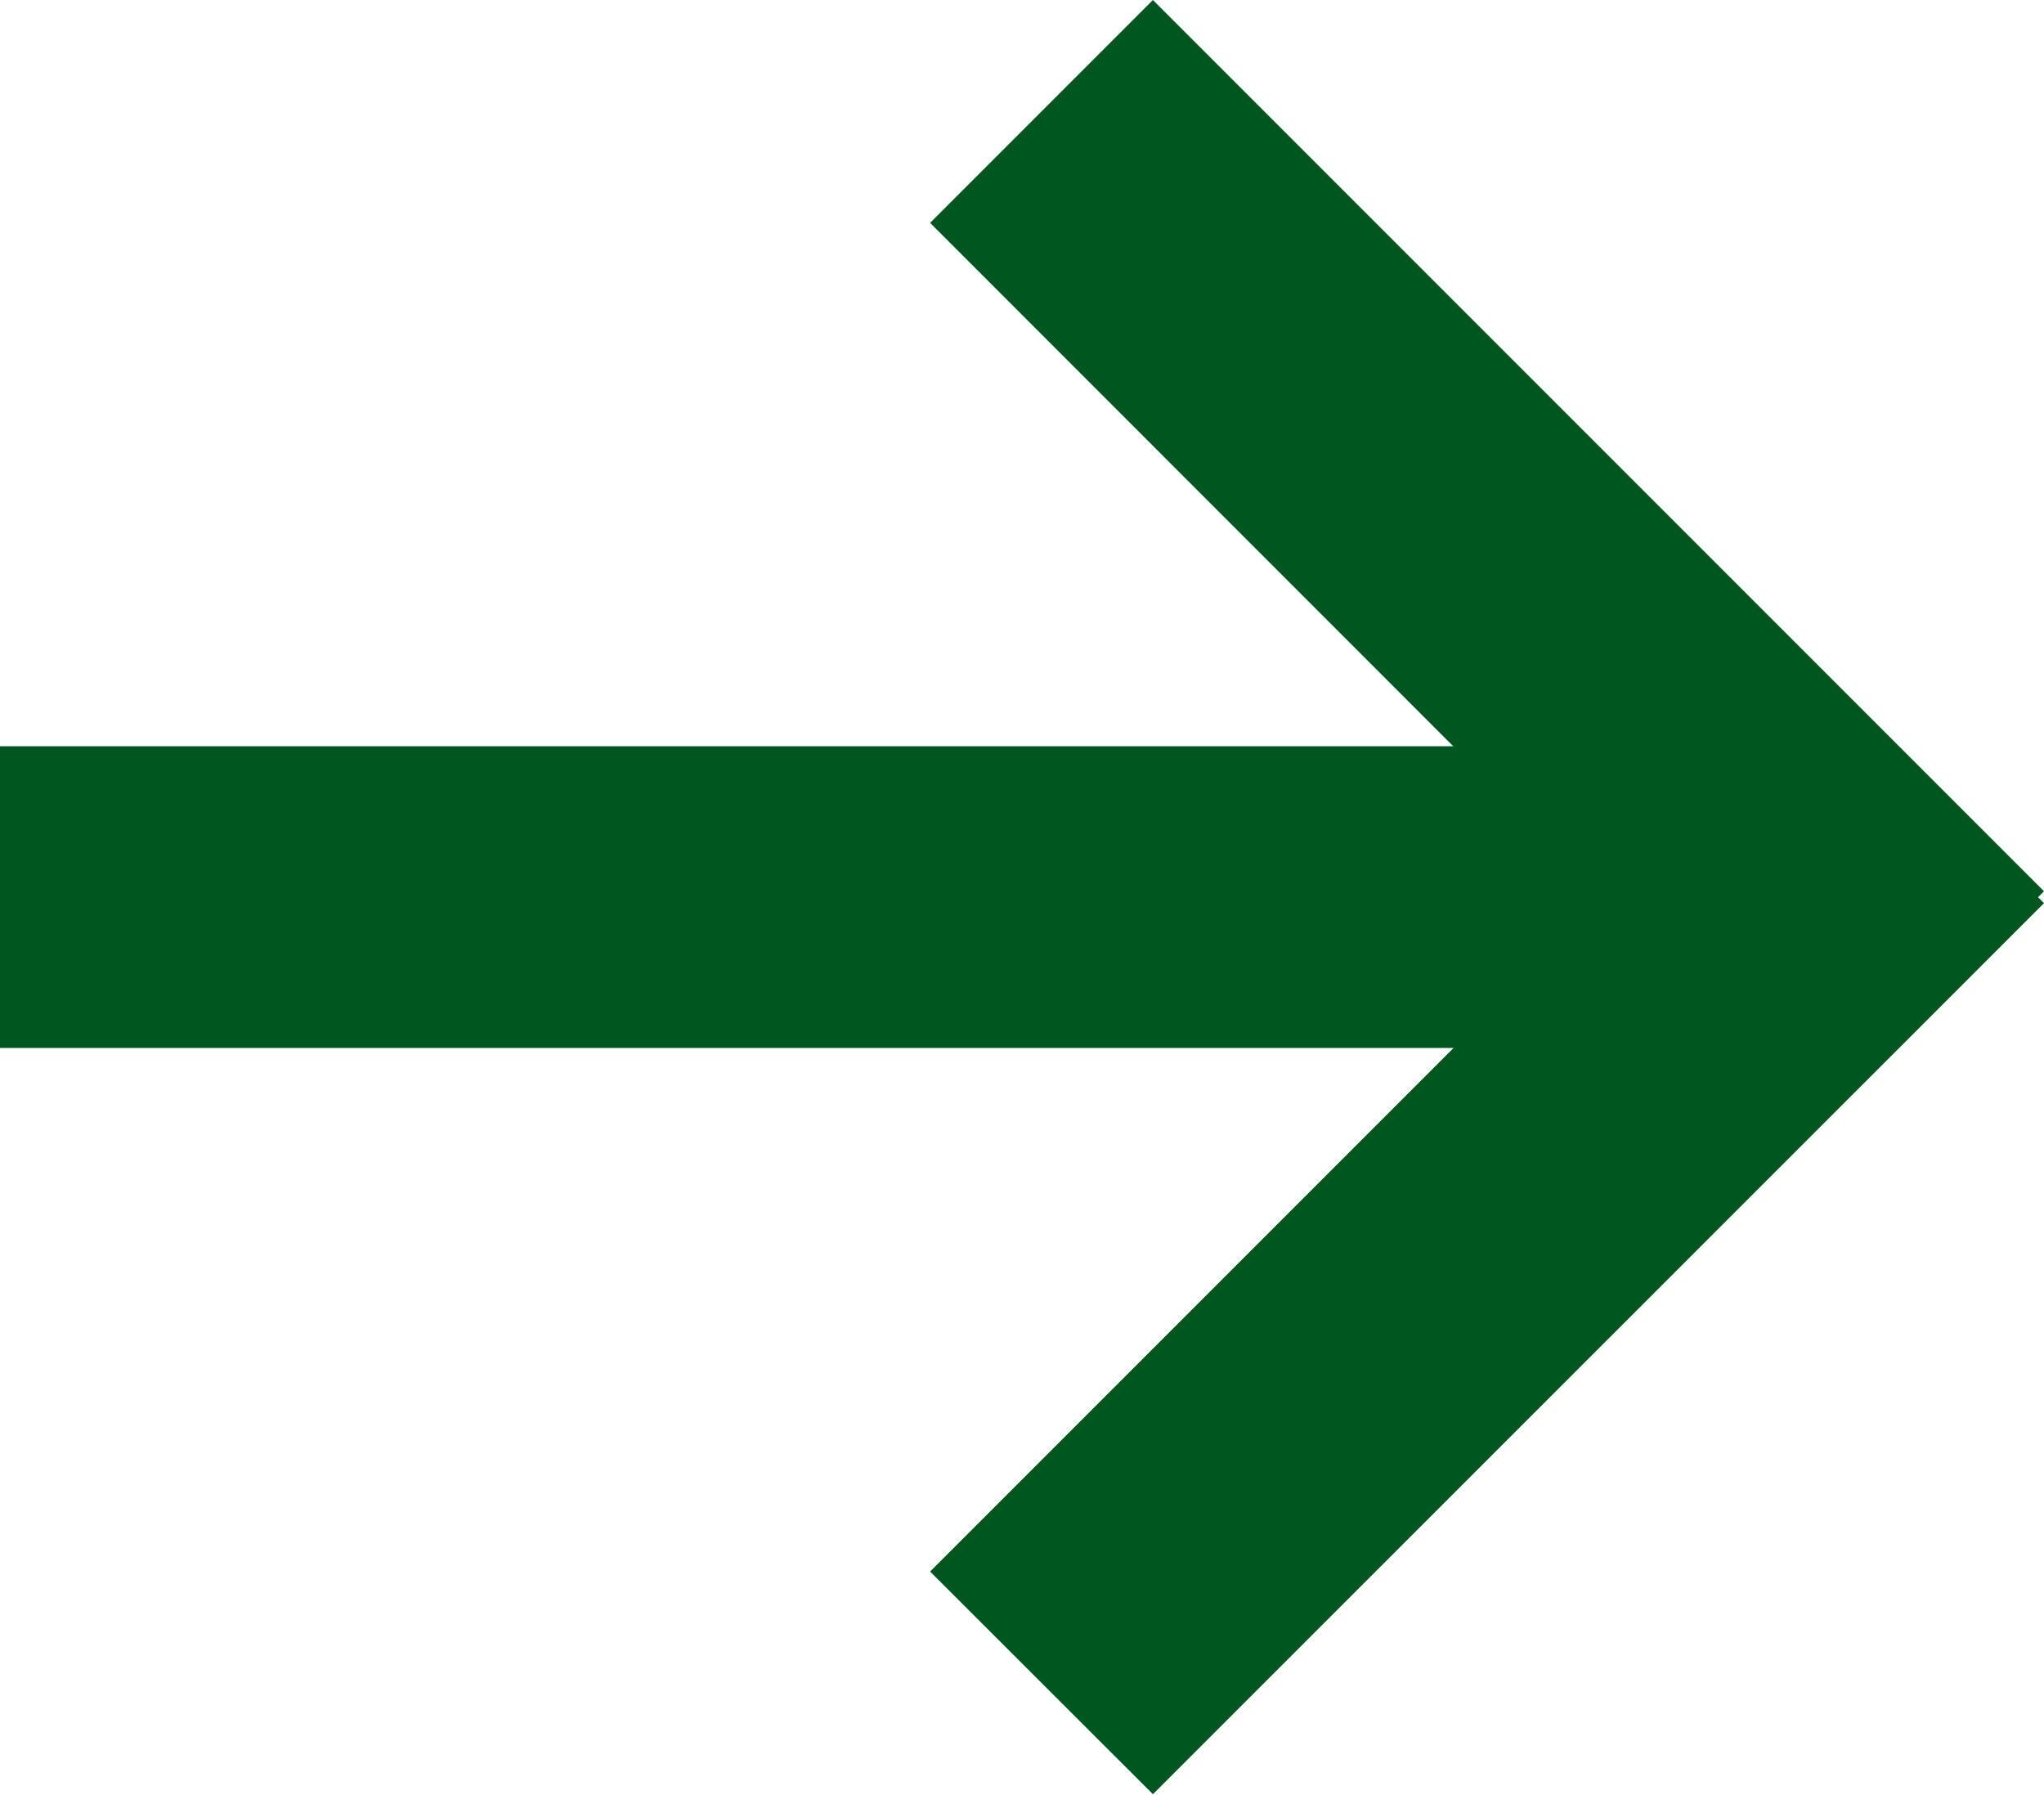
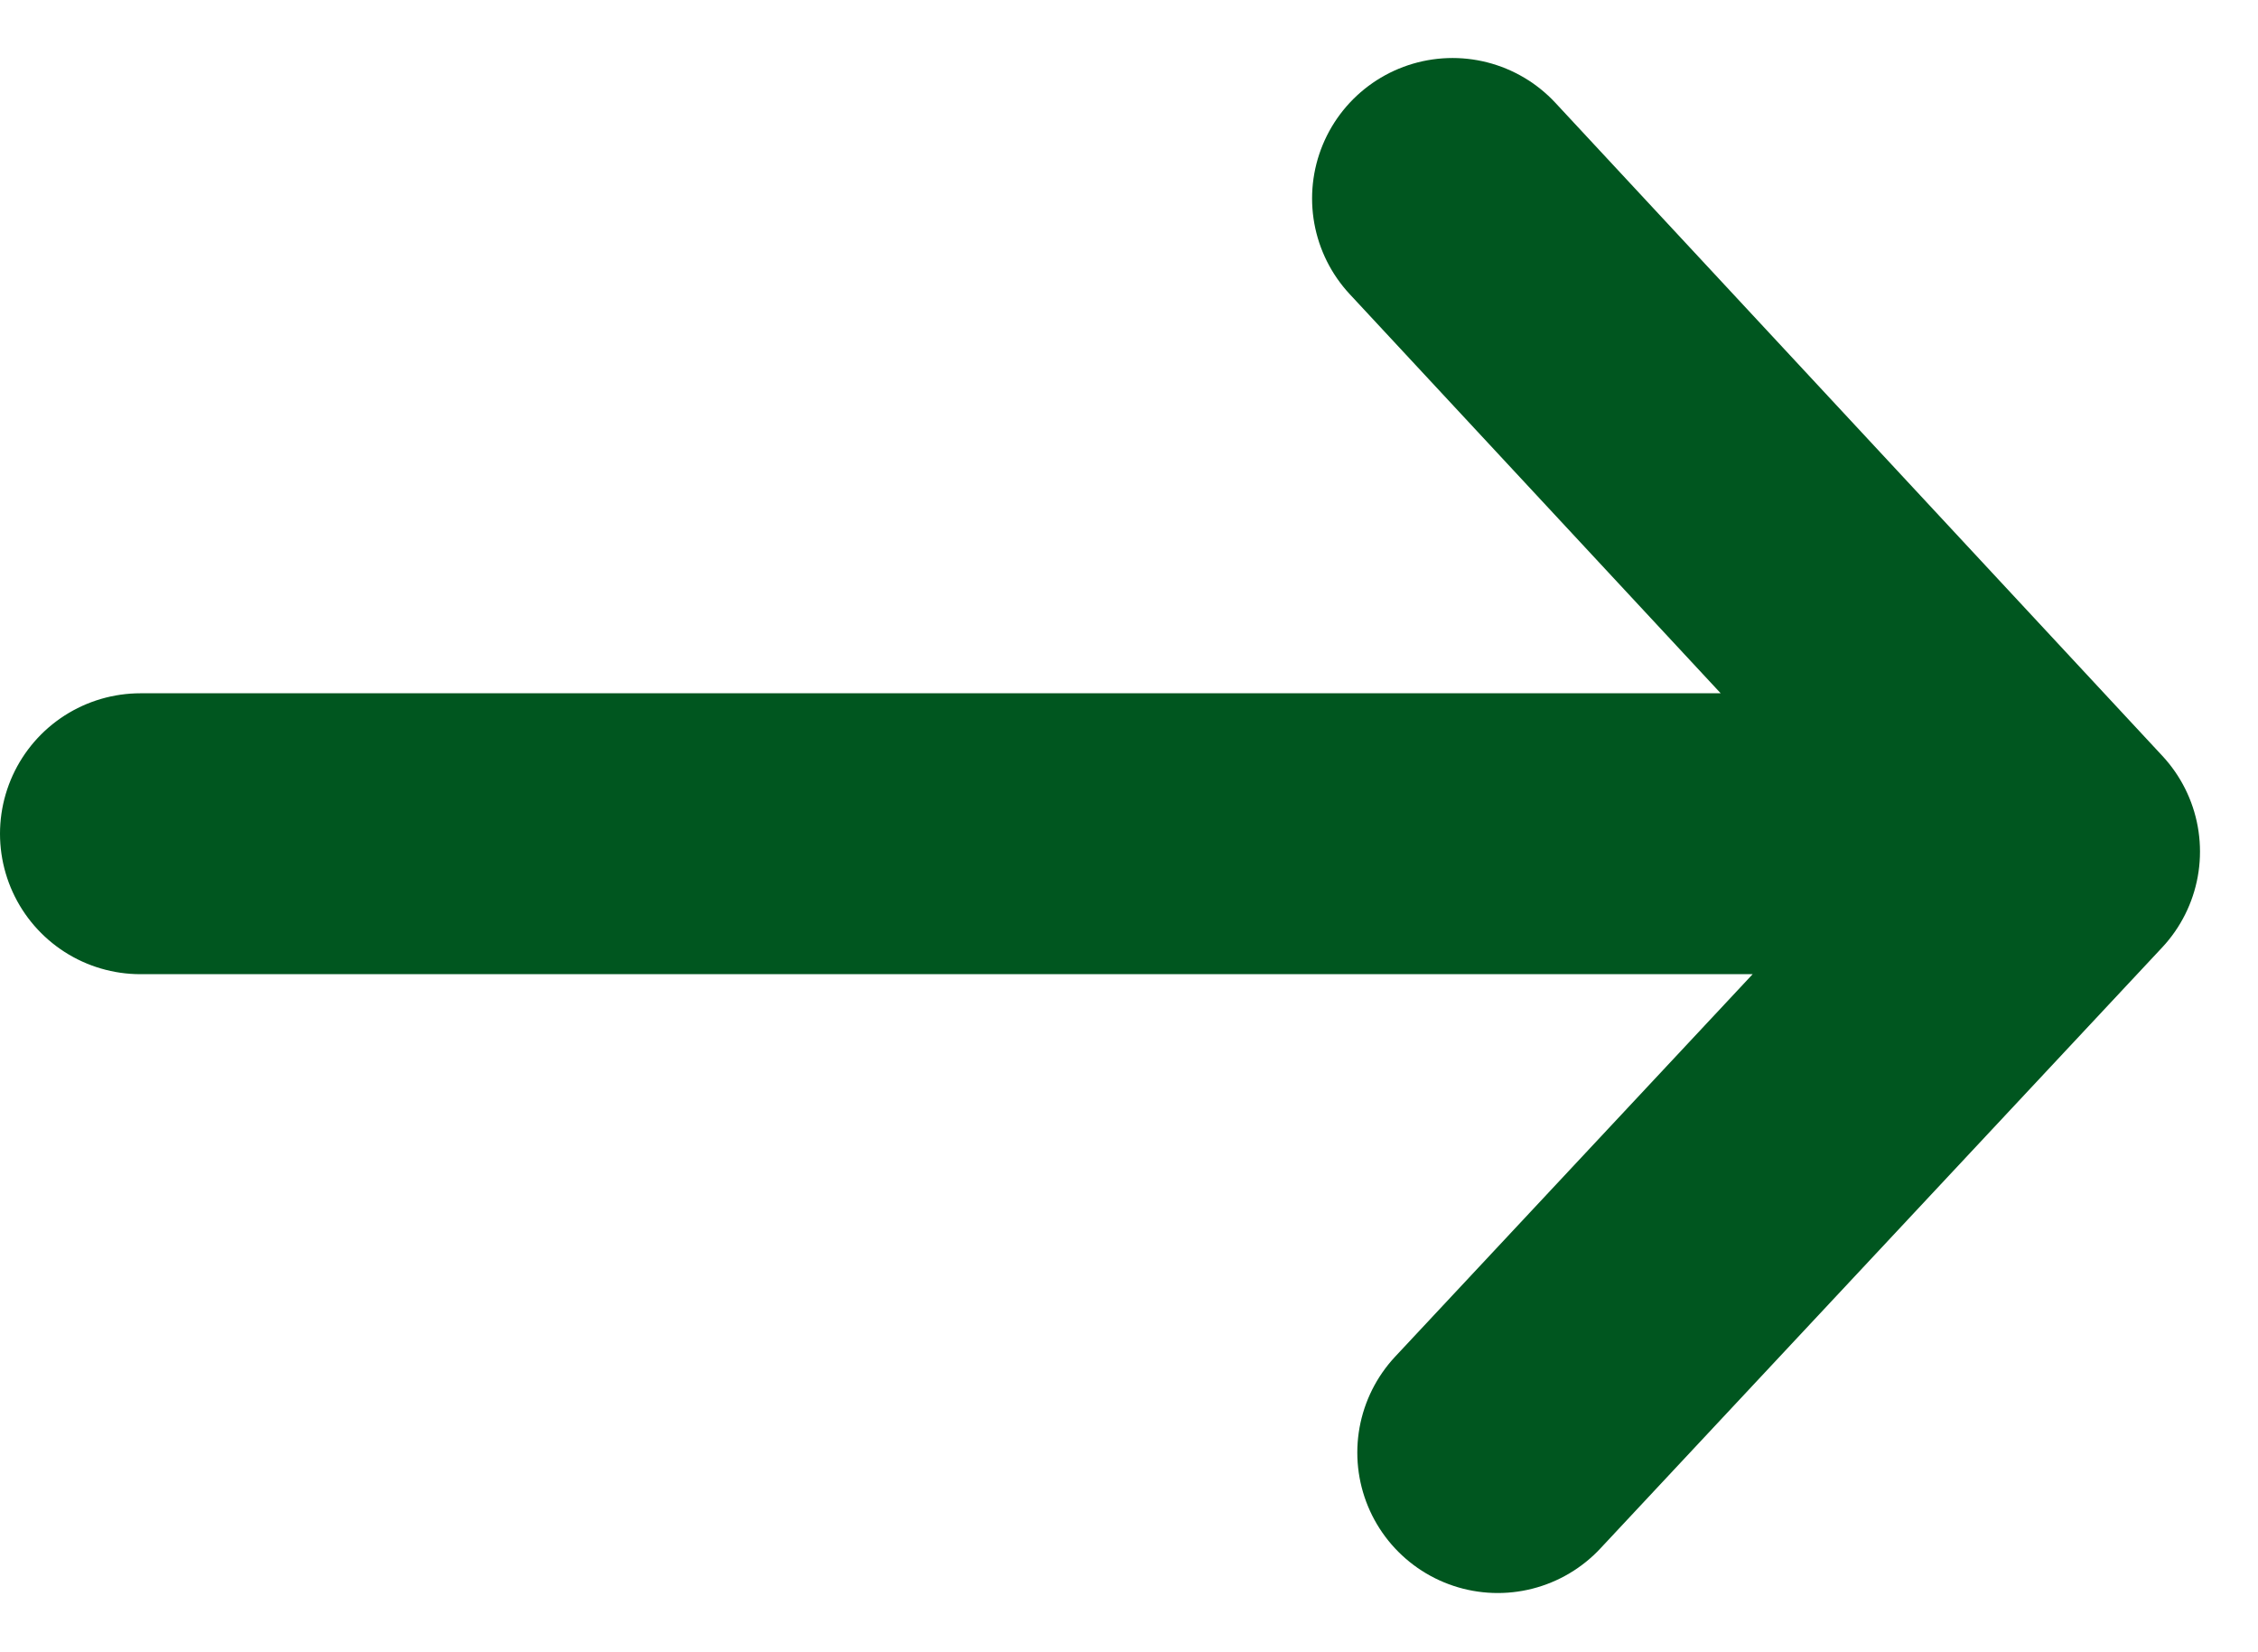
- <svg xmlns="http://www.w3.org/2000/svg" width="10.164" height="8.921">
-   <g fill="#00561f">
-     <path d="M5.733 0l4.431 4.431L9.056 5.54 4.625 1.108z" />
-     <path d="M4.625 7.813l4.431-4.431 1.108 1.108-4.431 4.43z" />
-   </g>
-   <path fill="none" stroke="#00561f" stroke-width="1.5" d="M0 4.46h9.249" />
+ <svg xmlns="http://www.w3.org/2000/svg" width="16.077" height="11.756">
+   <path d="M1 5.936h13.051m-3.709-4.523l4.322 4.65m-4 4.279l4-4.279" fill="none" stroke="#00561f" stroke-linecap="round" stroke-width="2" />
</svg>
